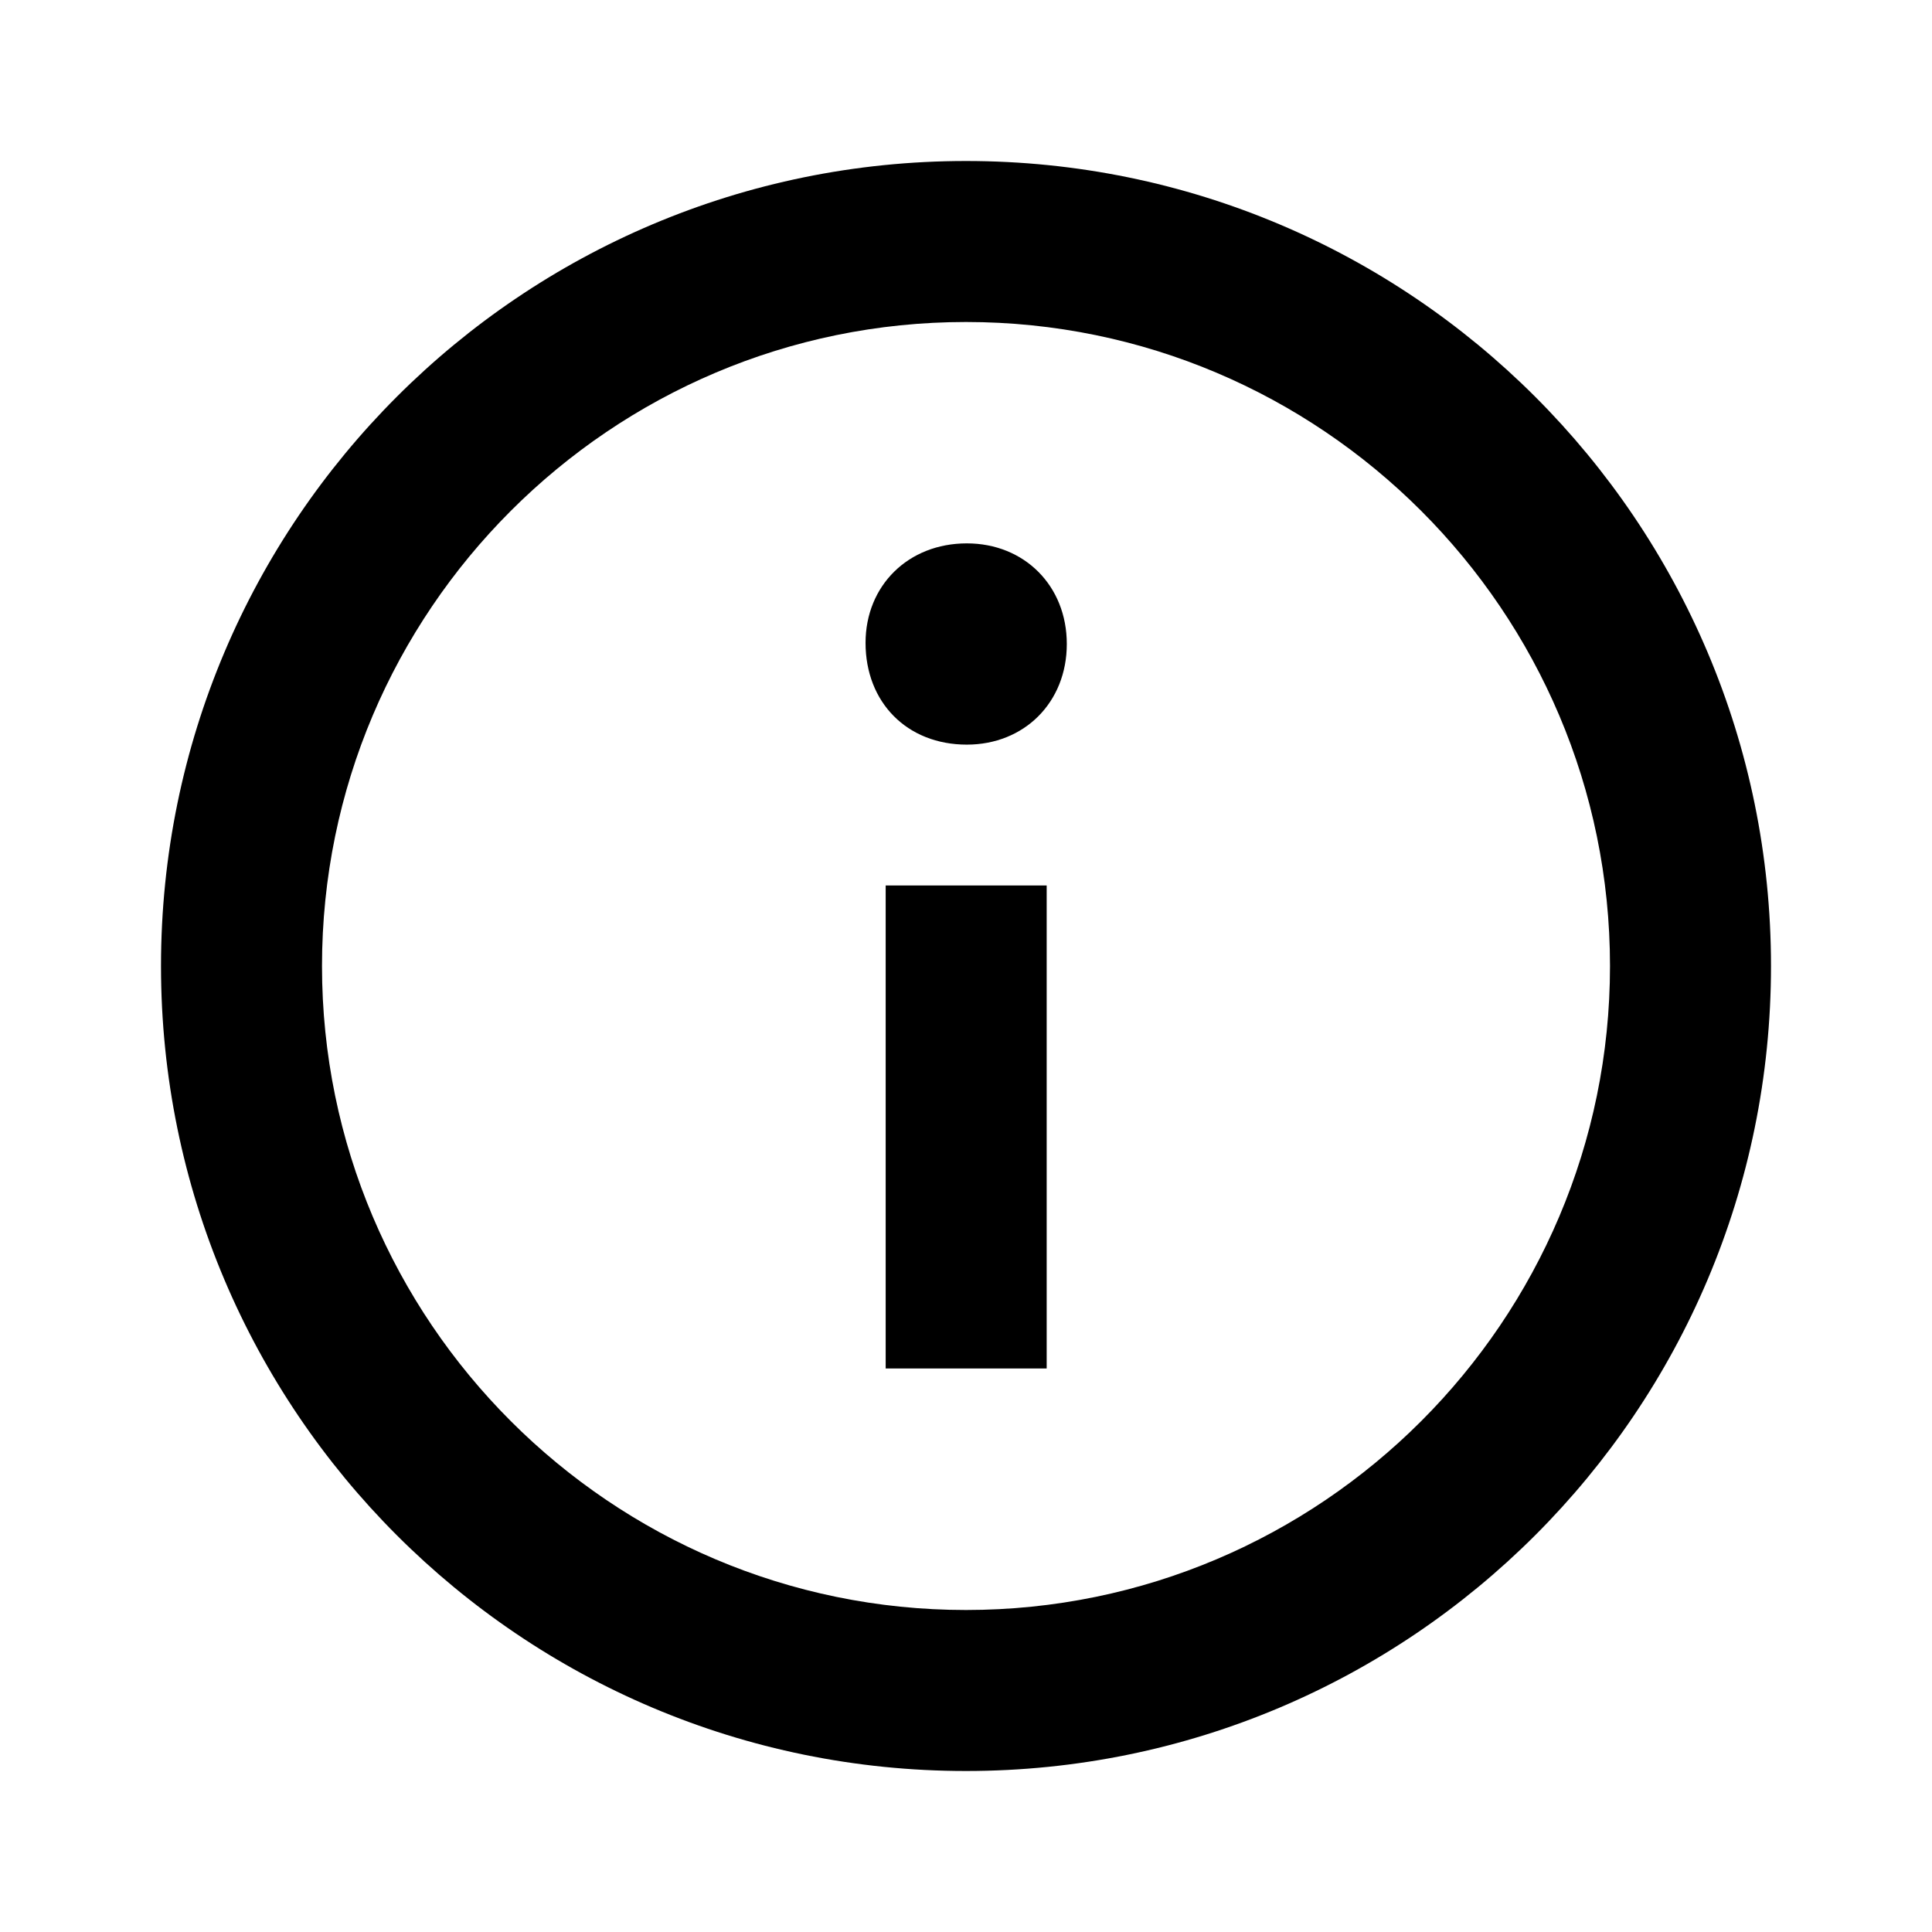
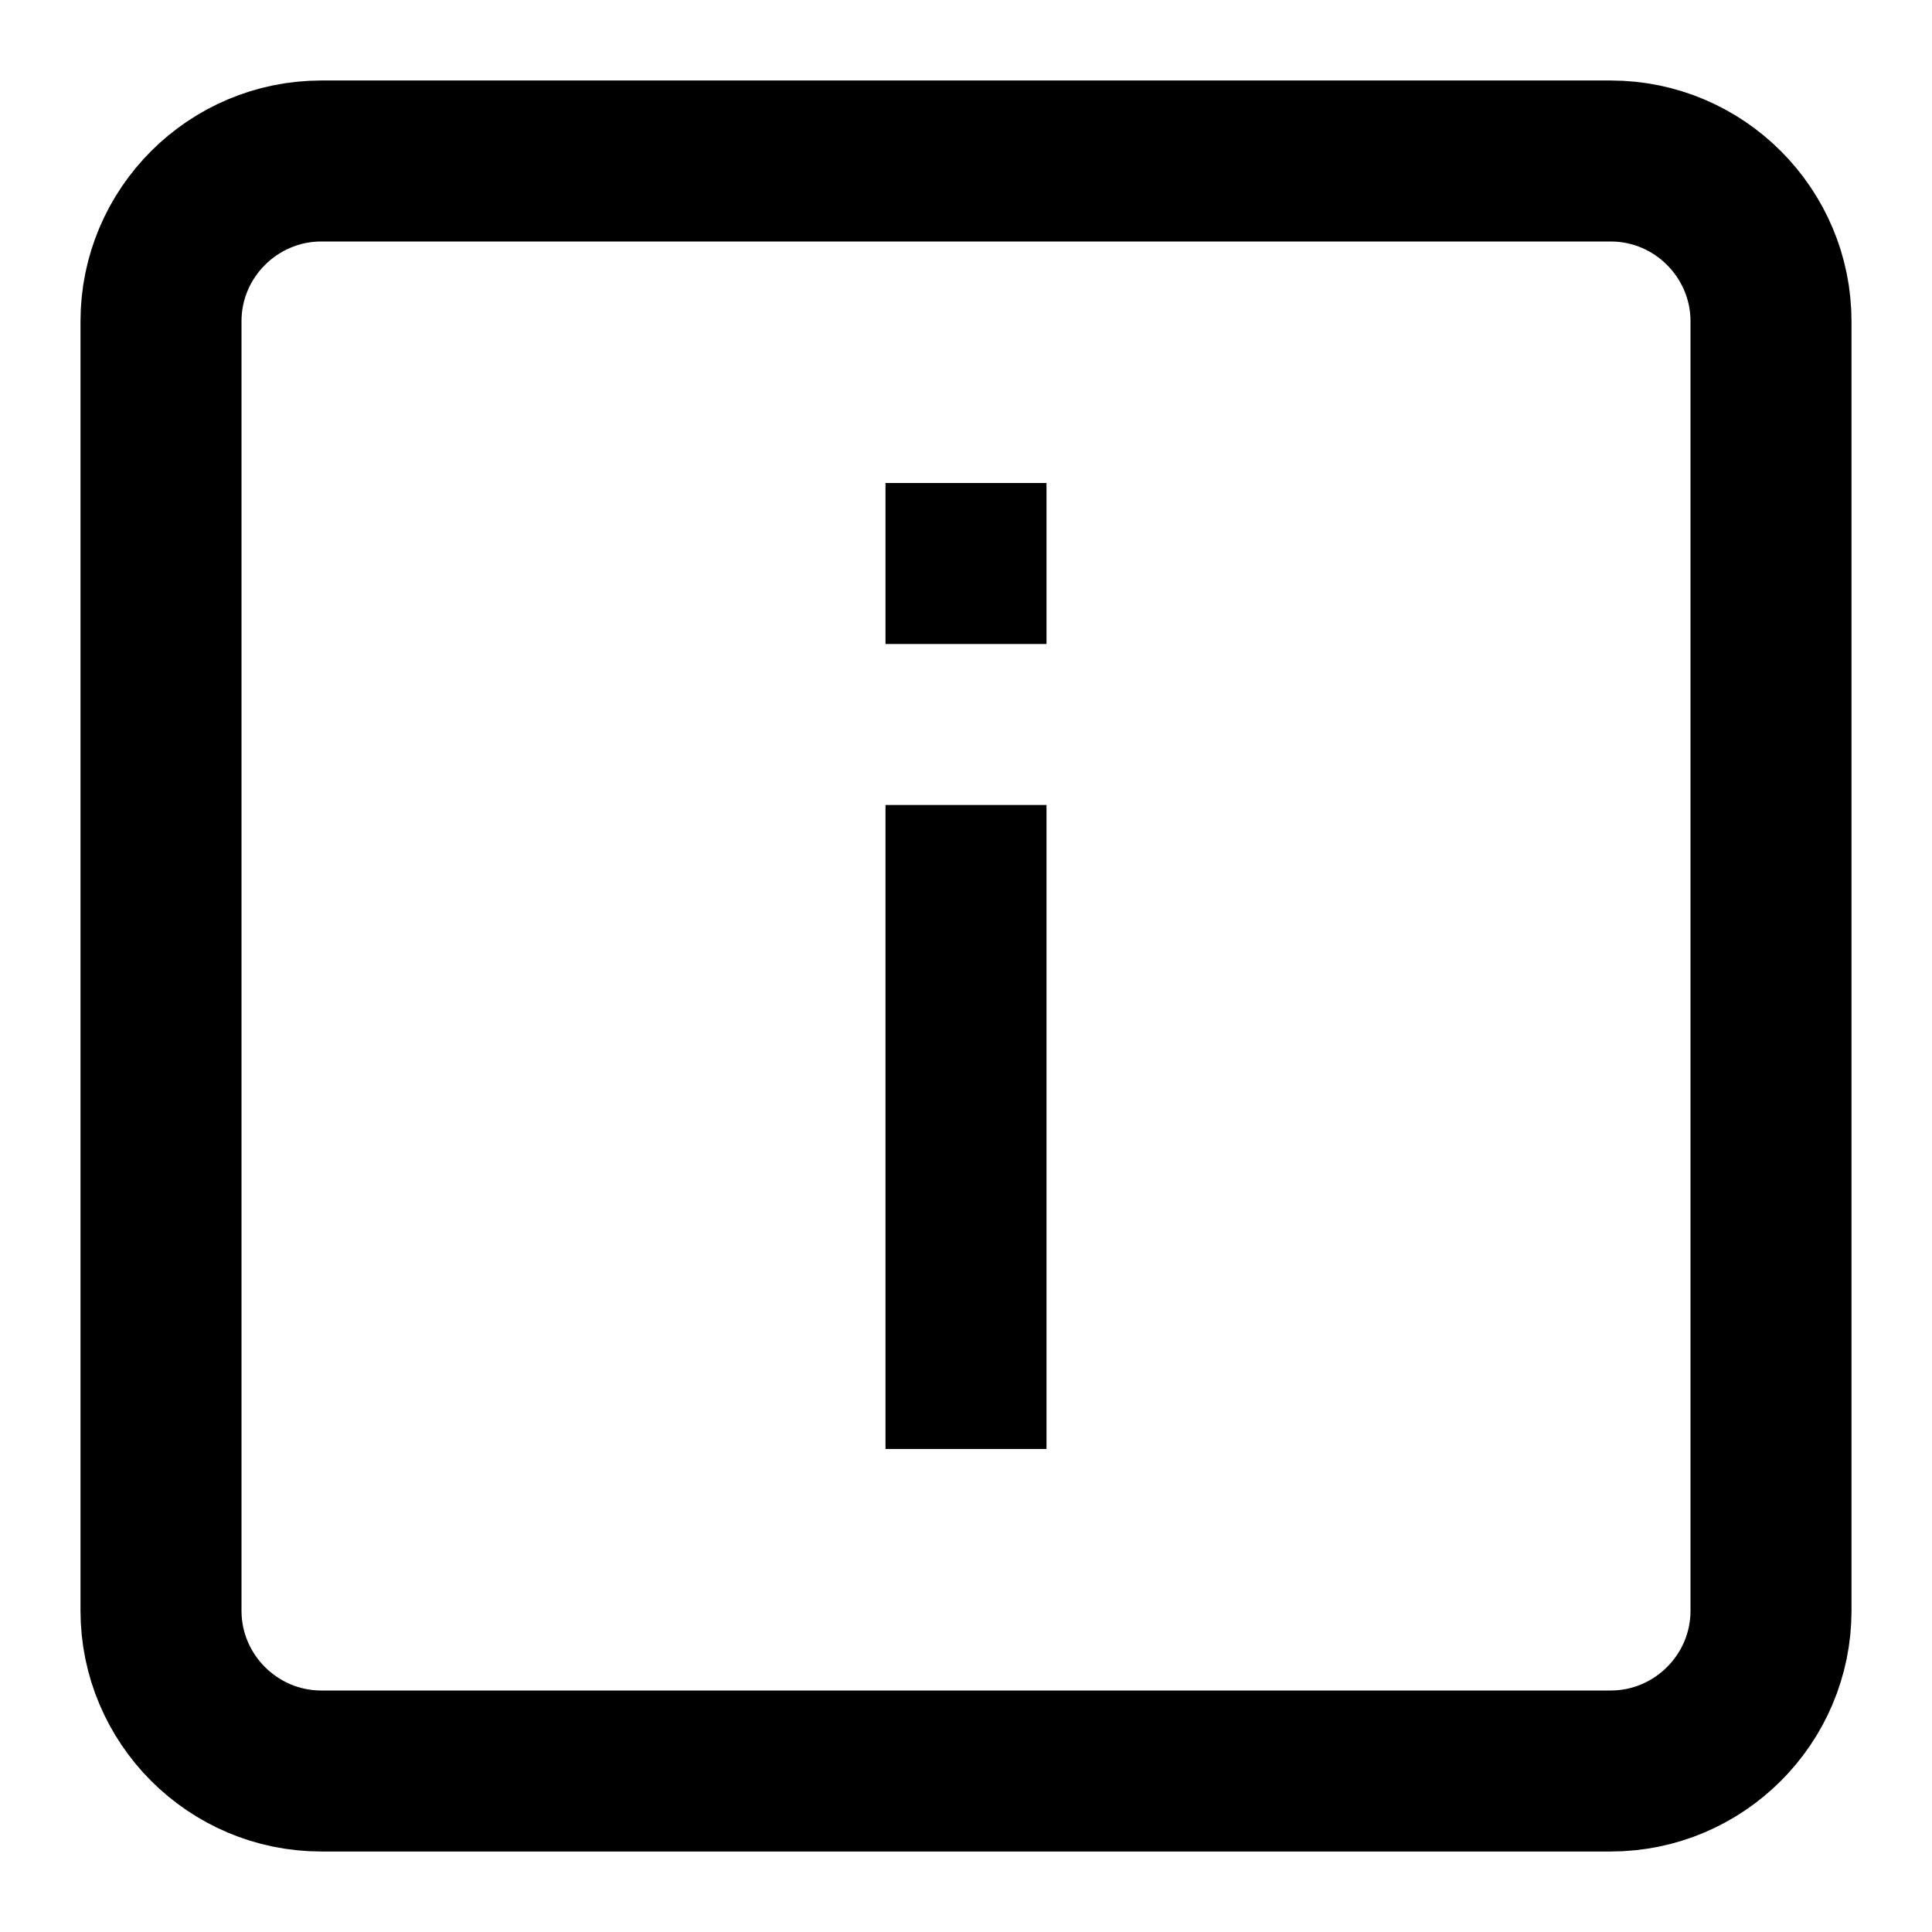
- <svg xmlns="http://www.w3.org/2000/svg" width="800px" height="800px" viewBox="0 0 512 512" version="1.1">
-   <g id="Page-1" stroke="none" stroke-width="1" fill="none" fill-rule="evenodd">
-     <g id="about-white" fill="#000000" transform="translate(42.66667, 42.66667)">
-       <path d="M213.333,3.55271368e-14 C95.513,3.55271368e-14 3.55271368e-14,95.512 3.55271368e-14,213.333 C3.55271368e-14,331.154 95.513,426.667 213.333,426.667 C331.155,426.667 426.667,331.154 426.667,213.333 C426.667,95.512 331.155,3.55271368e-14 213.333,3.55271368e-14 Z M213.333,384 C119.228,384 42.667,307.439 42.667,213.333 C42.667,119.228 119.228,42.667 213.333,42.667 C307.44,42.667 384,119.228 384,213.333 C384,307.439 307.44,384 213.333,384 Z M240.047,128 C240.047,143.468 228.785,154.667 213.55,154.667 C197.699,154.667 186.713,143.468 186.713,127.704 C186.713,112.554 197.996,101.333 213.55,101.333 C228.785,101.333 240.047,112.554 240.047,128 Z M192.047,192 L234.713,192 L234.713,320 L192.047,320 L192.047,192 Z" id="Shape">
- 
- </path>
-     </g>
-   </g>
+ <svg xmlns="http://www.w3.org/2000/svg" width="800px" height="800px" viewBox="0 0 24 24">
+   <path fill="none" stroke="#000000" stroke-width="2" d="M2,3.991 C2,2.891 2.898,2 3.991,2 L20.009,2 C21.109,2 22,2.898 22,3.991 L22,20.009 C22,21.109 21.102,22 20.009,22 L3.991,22 C2.891,22 2,21.102 2,20.009 L2,3.991 Z M12,10 L12,18 M12,6 L12,8" />
</svg>
